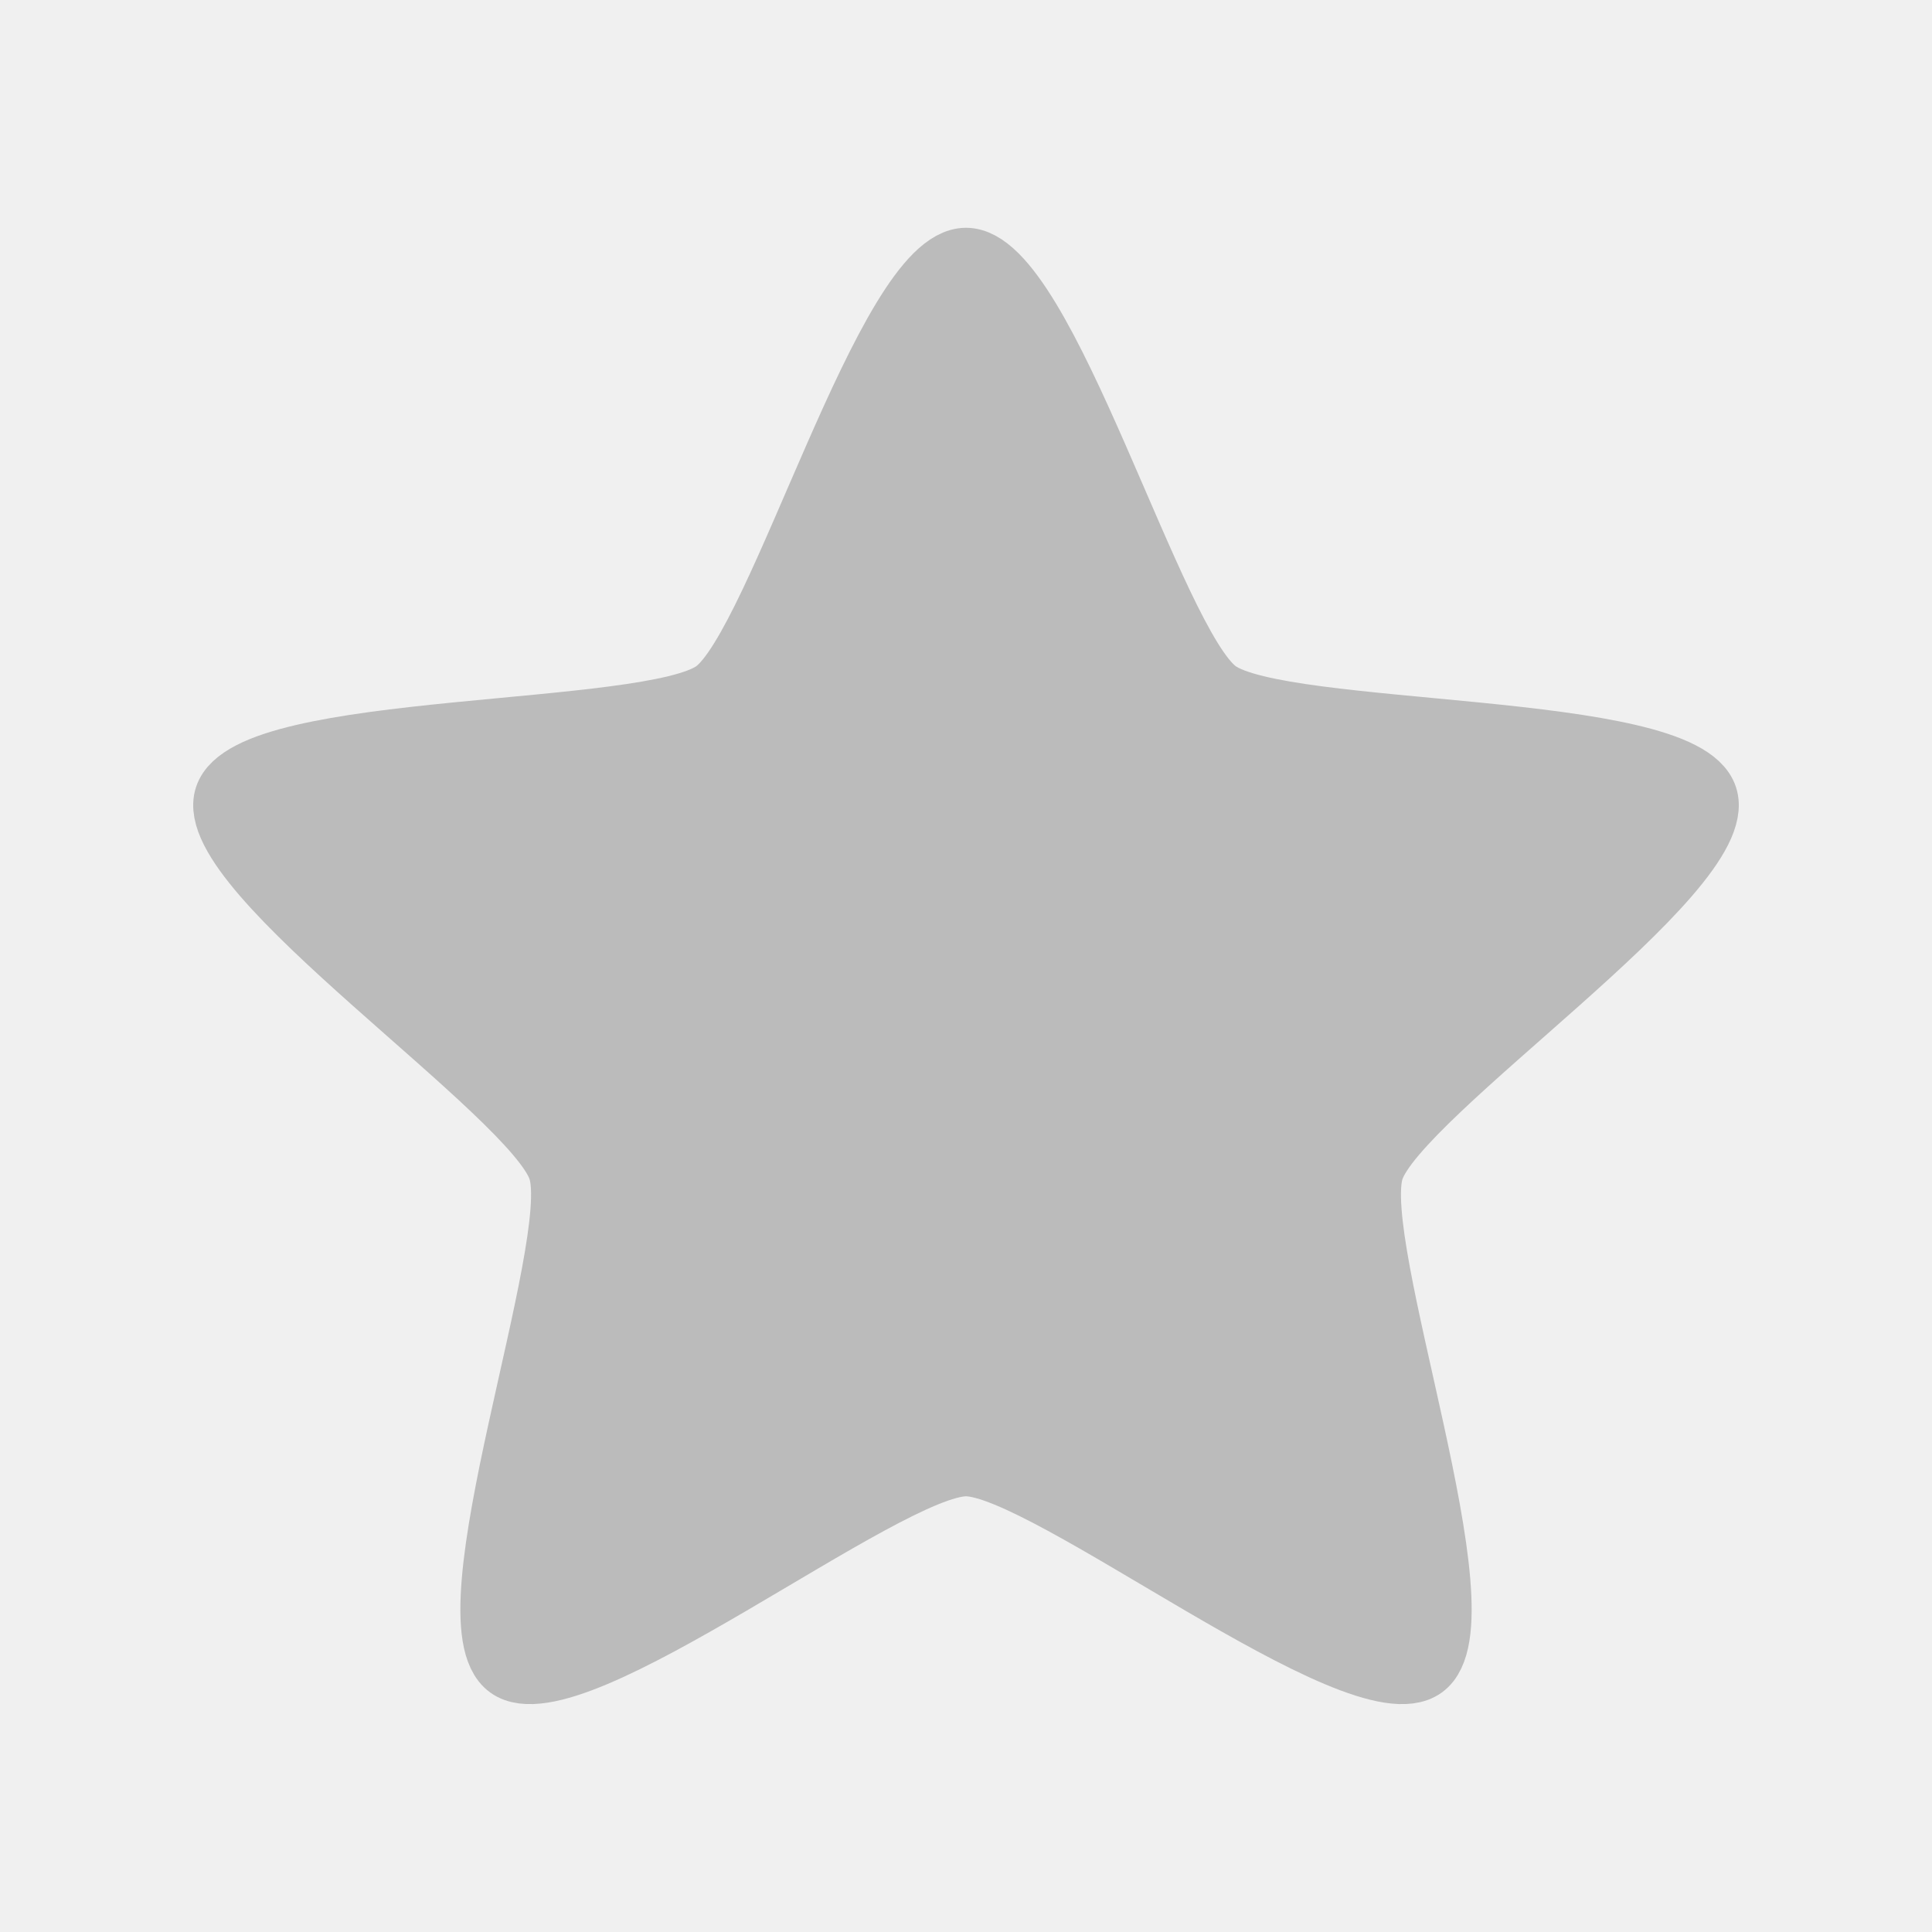
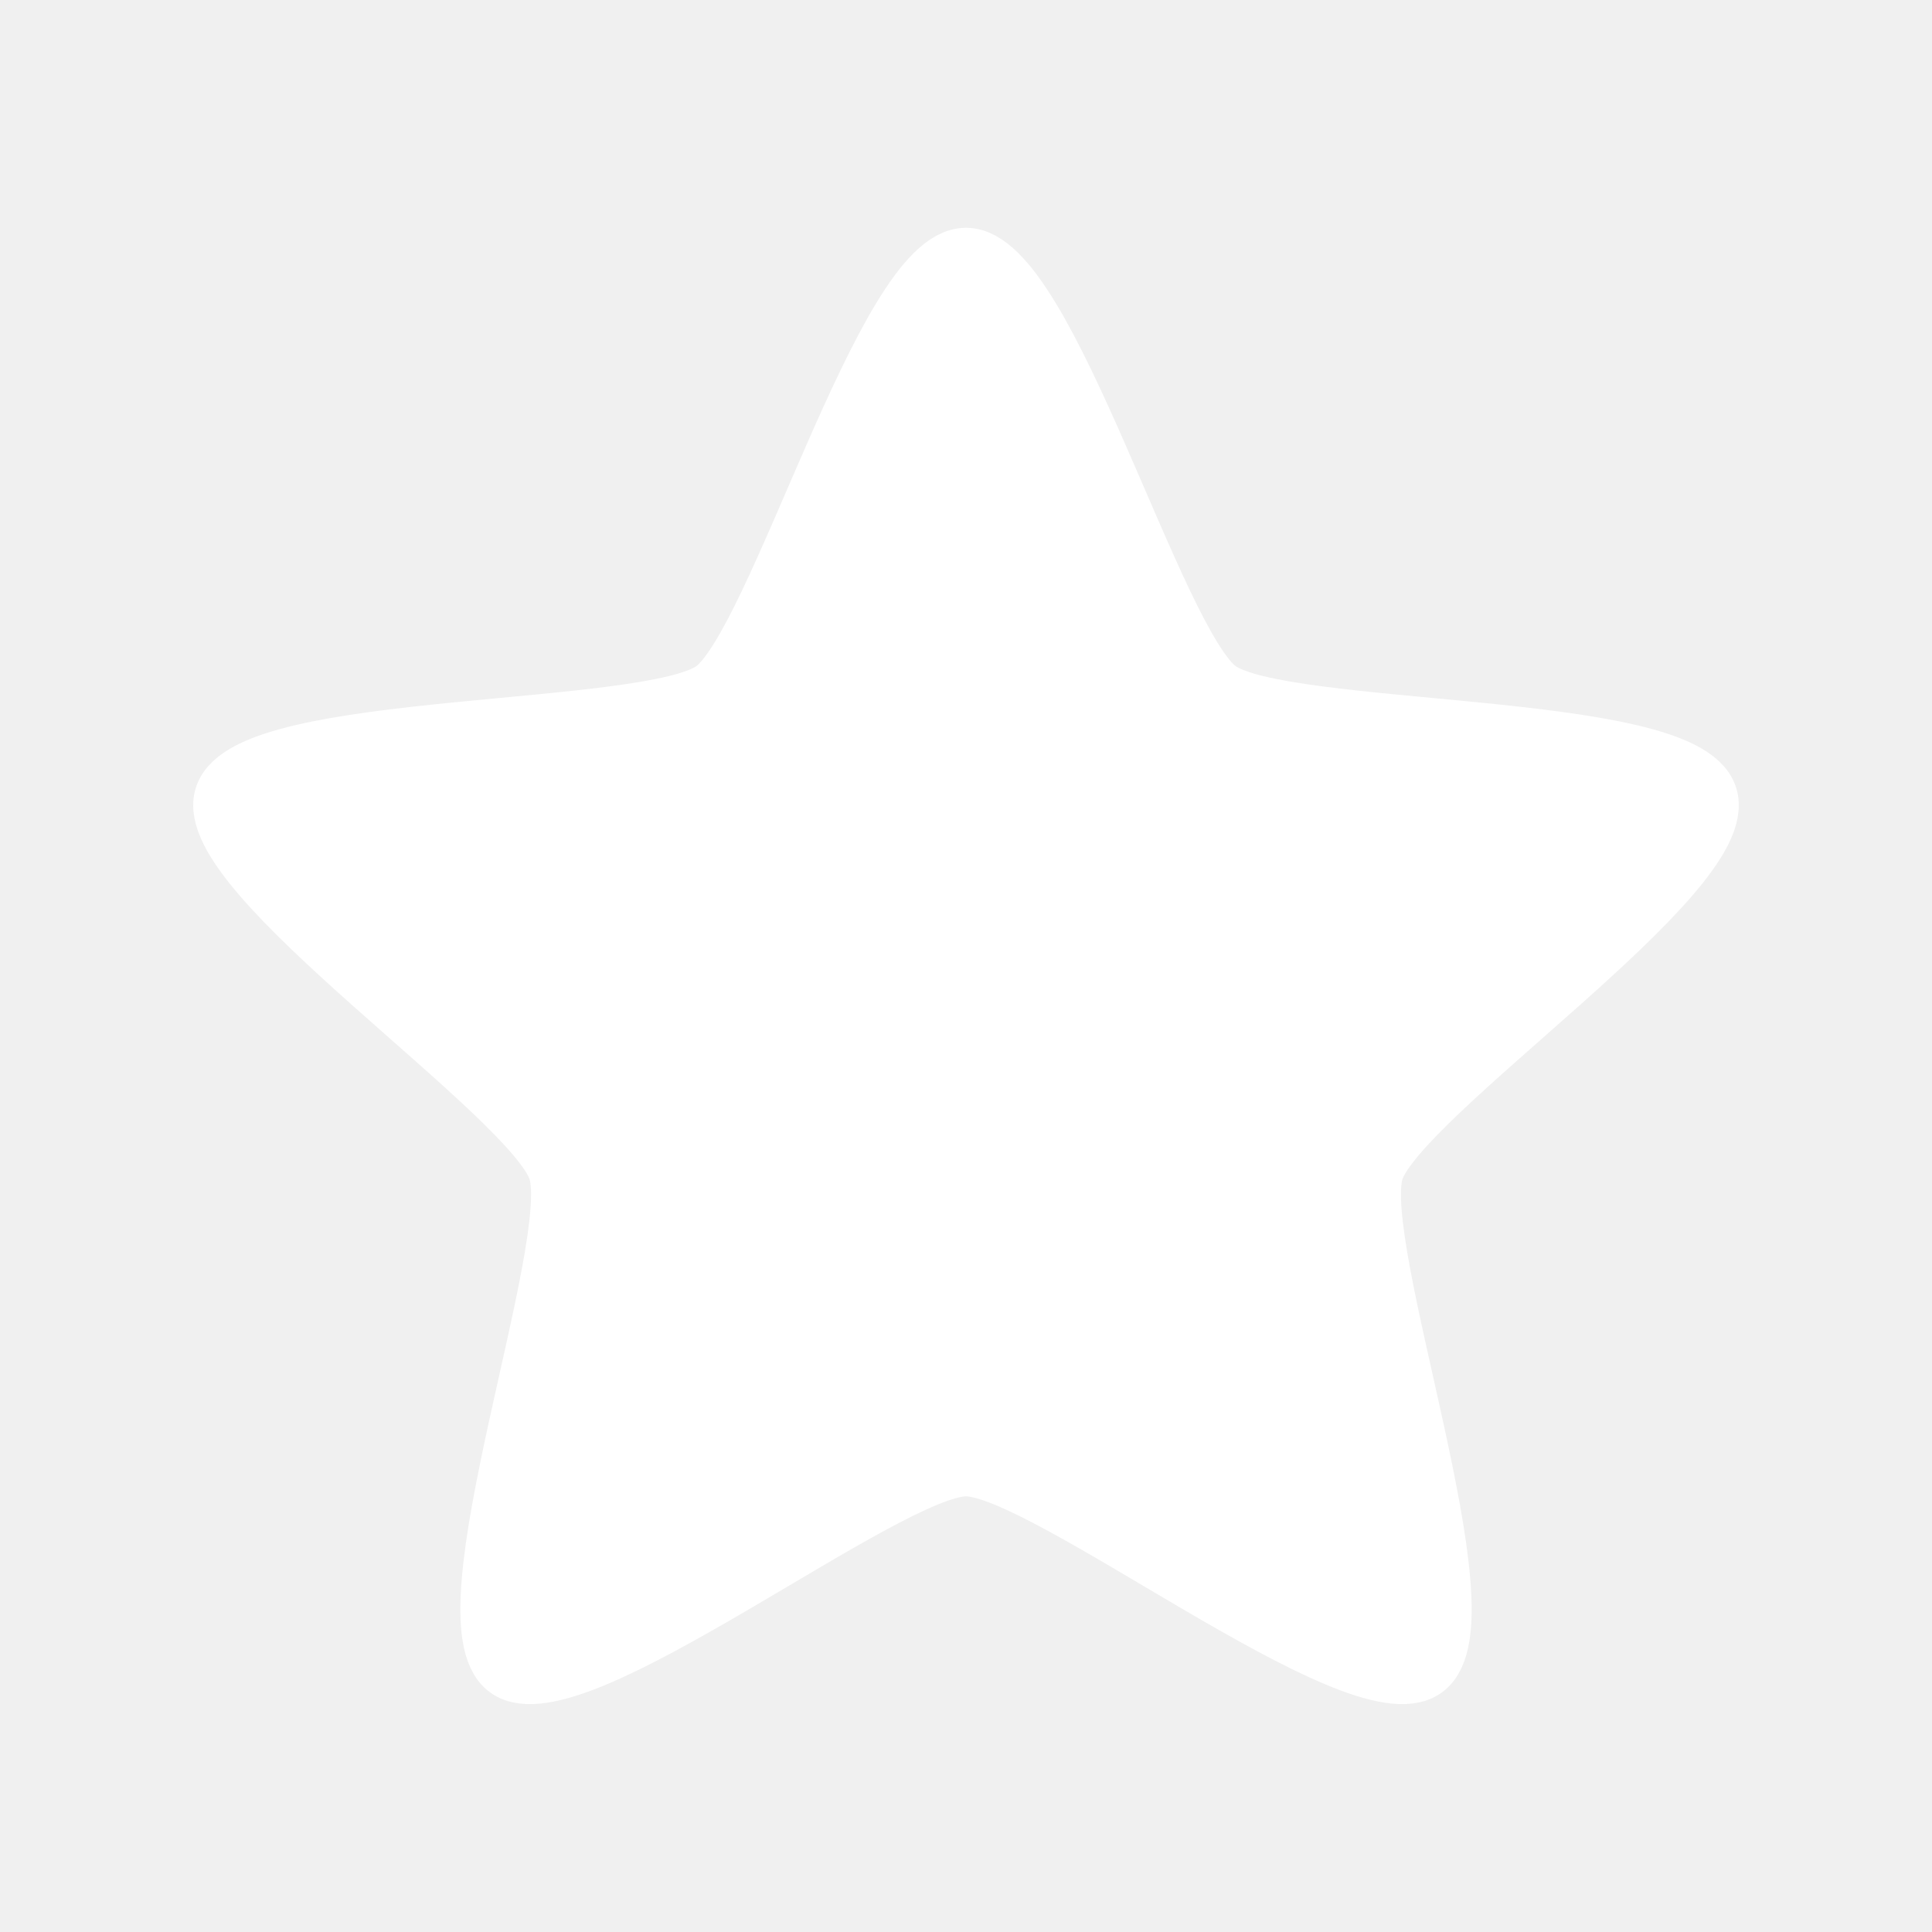
<svg xmlns="http://www.w3.org/2000/svg" width="128" height="128" version="1.1" viewBox="0 0 128 128" id="svg4">
  <defs id="defs8" />
-   <path d="m 64,17.091 c -5.307,0 -12.401,25.543 -16.694,28.663 -4.294,3.119 -30.779,1.973 -32.419,7.02 -1.64,5.047 20.461,19.687 22.101,24.735 1.64,5.047 -7.635,29.882 -3.341,33.001 4.294,3.119 25.046,-13.376 30.354,-13.376 5.307,1e-6 26.06,16.495 30.354,13.376 4.294,-3.119 -4.981,-27.954 -3.341,-33.001 C 92.652,72.461 114.753,57.821 113.113,52.774 111.473,47.726 84.988,48.873 80.694,45.754 76.401,42.634 69.307,17.091 64,17.091 Z" fill="#777777" stroke="#777777" stroke-linejoin="round" stroke-width="4" id="path2" style="fill:#bbbbbb;fill-opacity:1;stroke:#bbbbbb;stroke-opacity:1" />
+   <path d="m 64,17.091 c -5.307,0 -12.401,25.543 -16.694,28.663 -4.294,3.119 -30.779,1.973 -32.419,7.02 -1.64,5.047 20.461,19.687 22.101,24.735 1.64,5.047 -7.635,29.882 -3.341,33.001 4.294,3.119 25.046,-13.376 30.354,-13.376 5.307,1e-6 26.06,16.495 30.354,13.376 4.294,-3.119 -4.981,-27.954 -3.341,-33.001 C 92.652,72.461 114.753,57.821 113.113,52.774 111.473,47.726 84.988,48.873 80.694,45.754 76.401,42.634 69.307,17.091 64,17.091 Z" fill="#777777" stroke="#777777" stroke-linejoin="round" stroke-width="4" id="path2" style="fill:#ffffff;fill-opacity:1;stroke:#ffffff;stroke-opacity:1" />
</svg>
